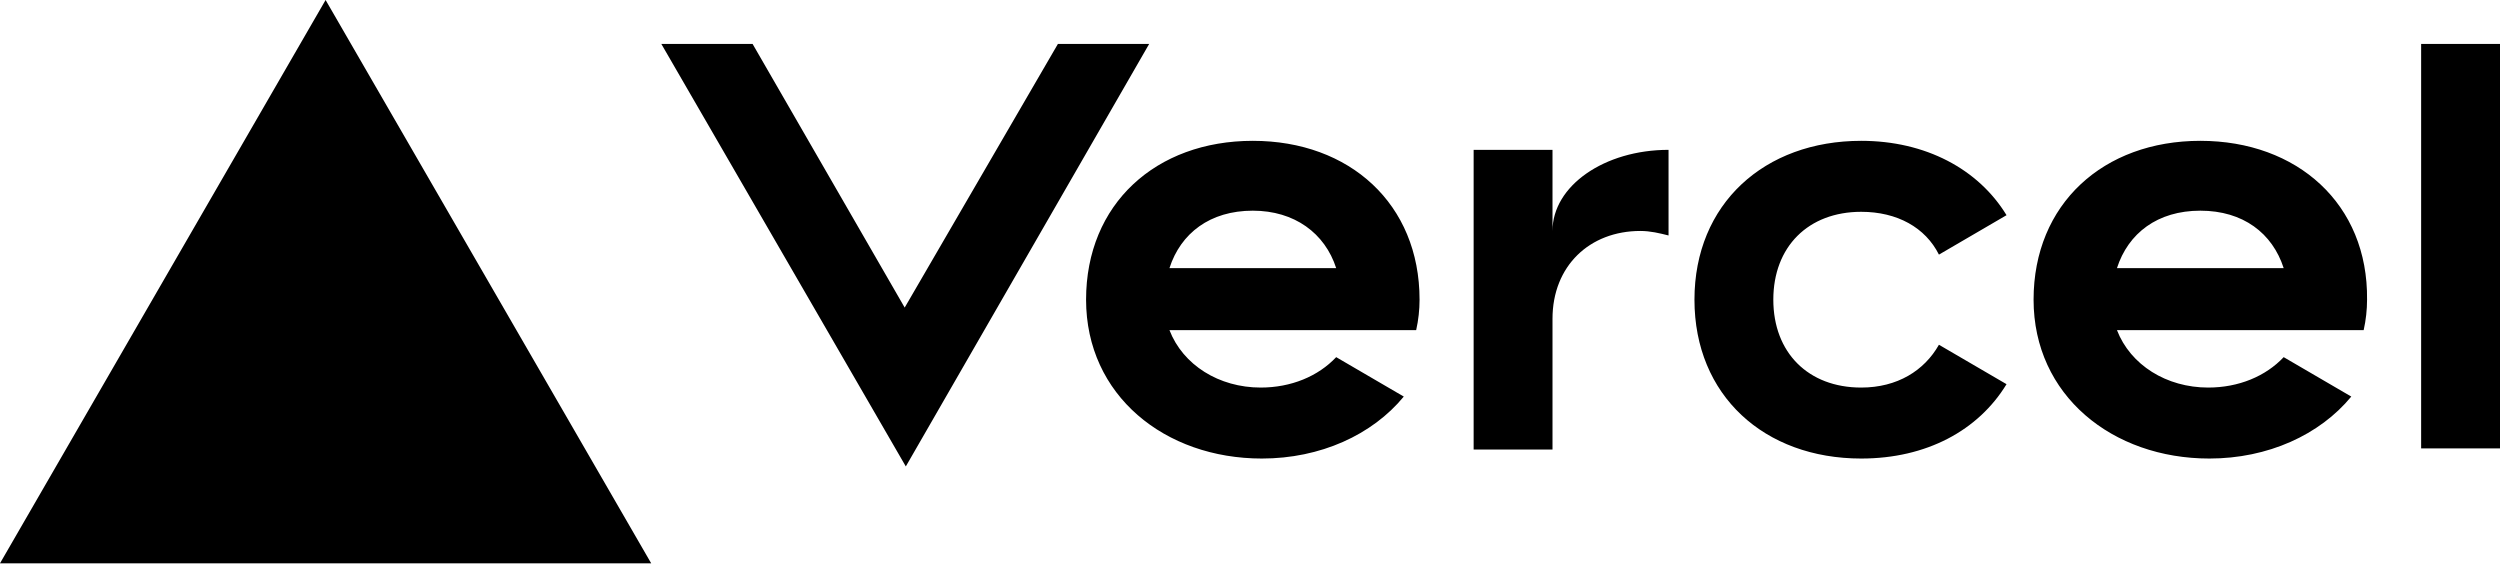
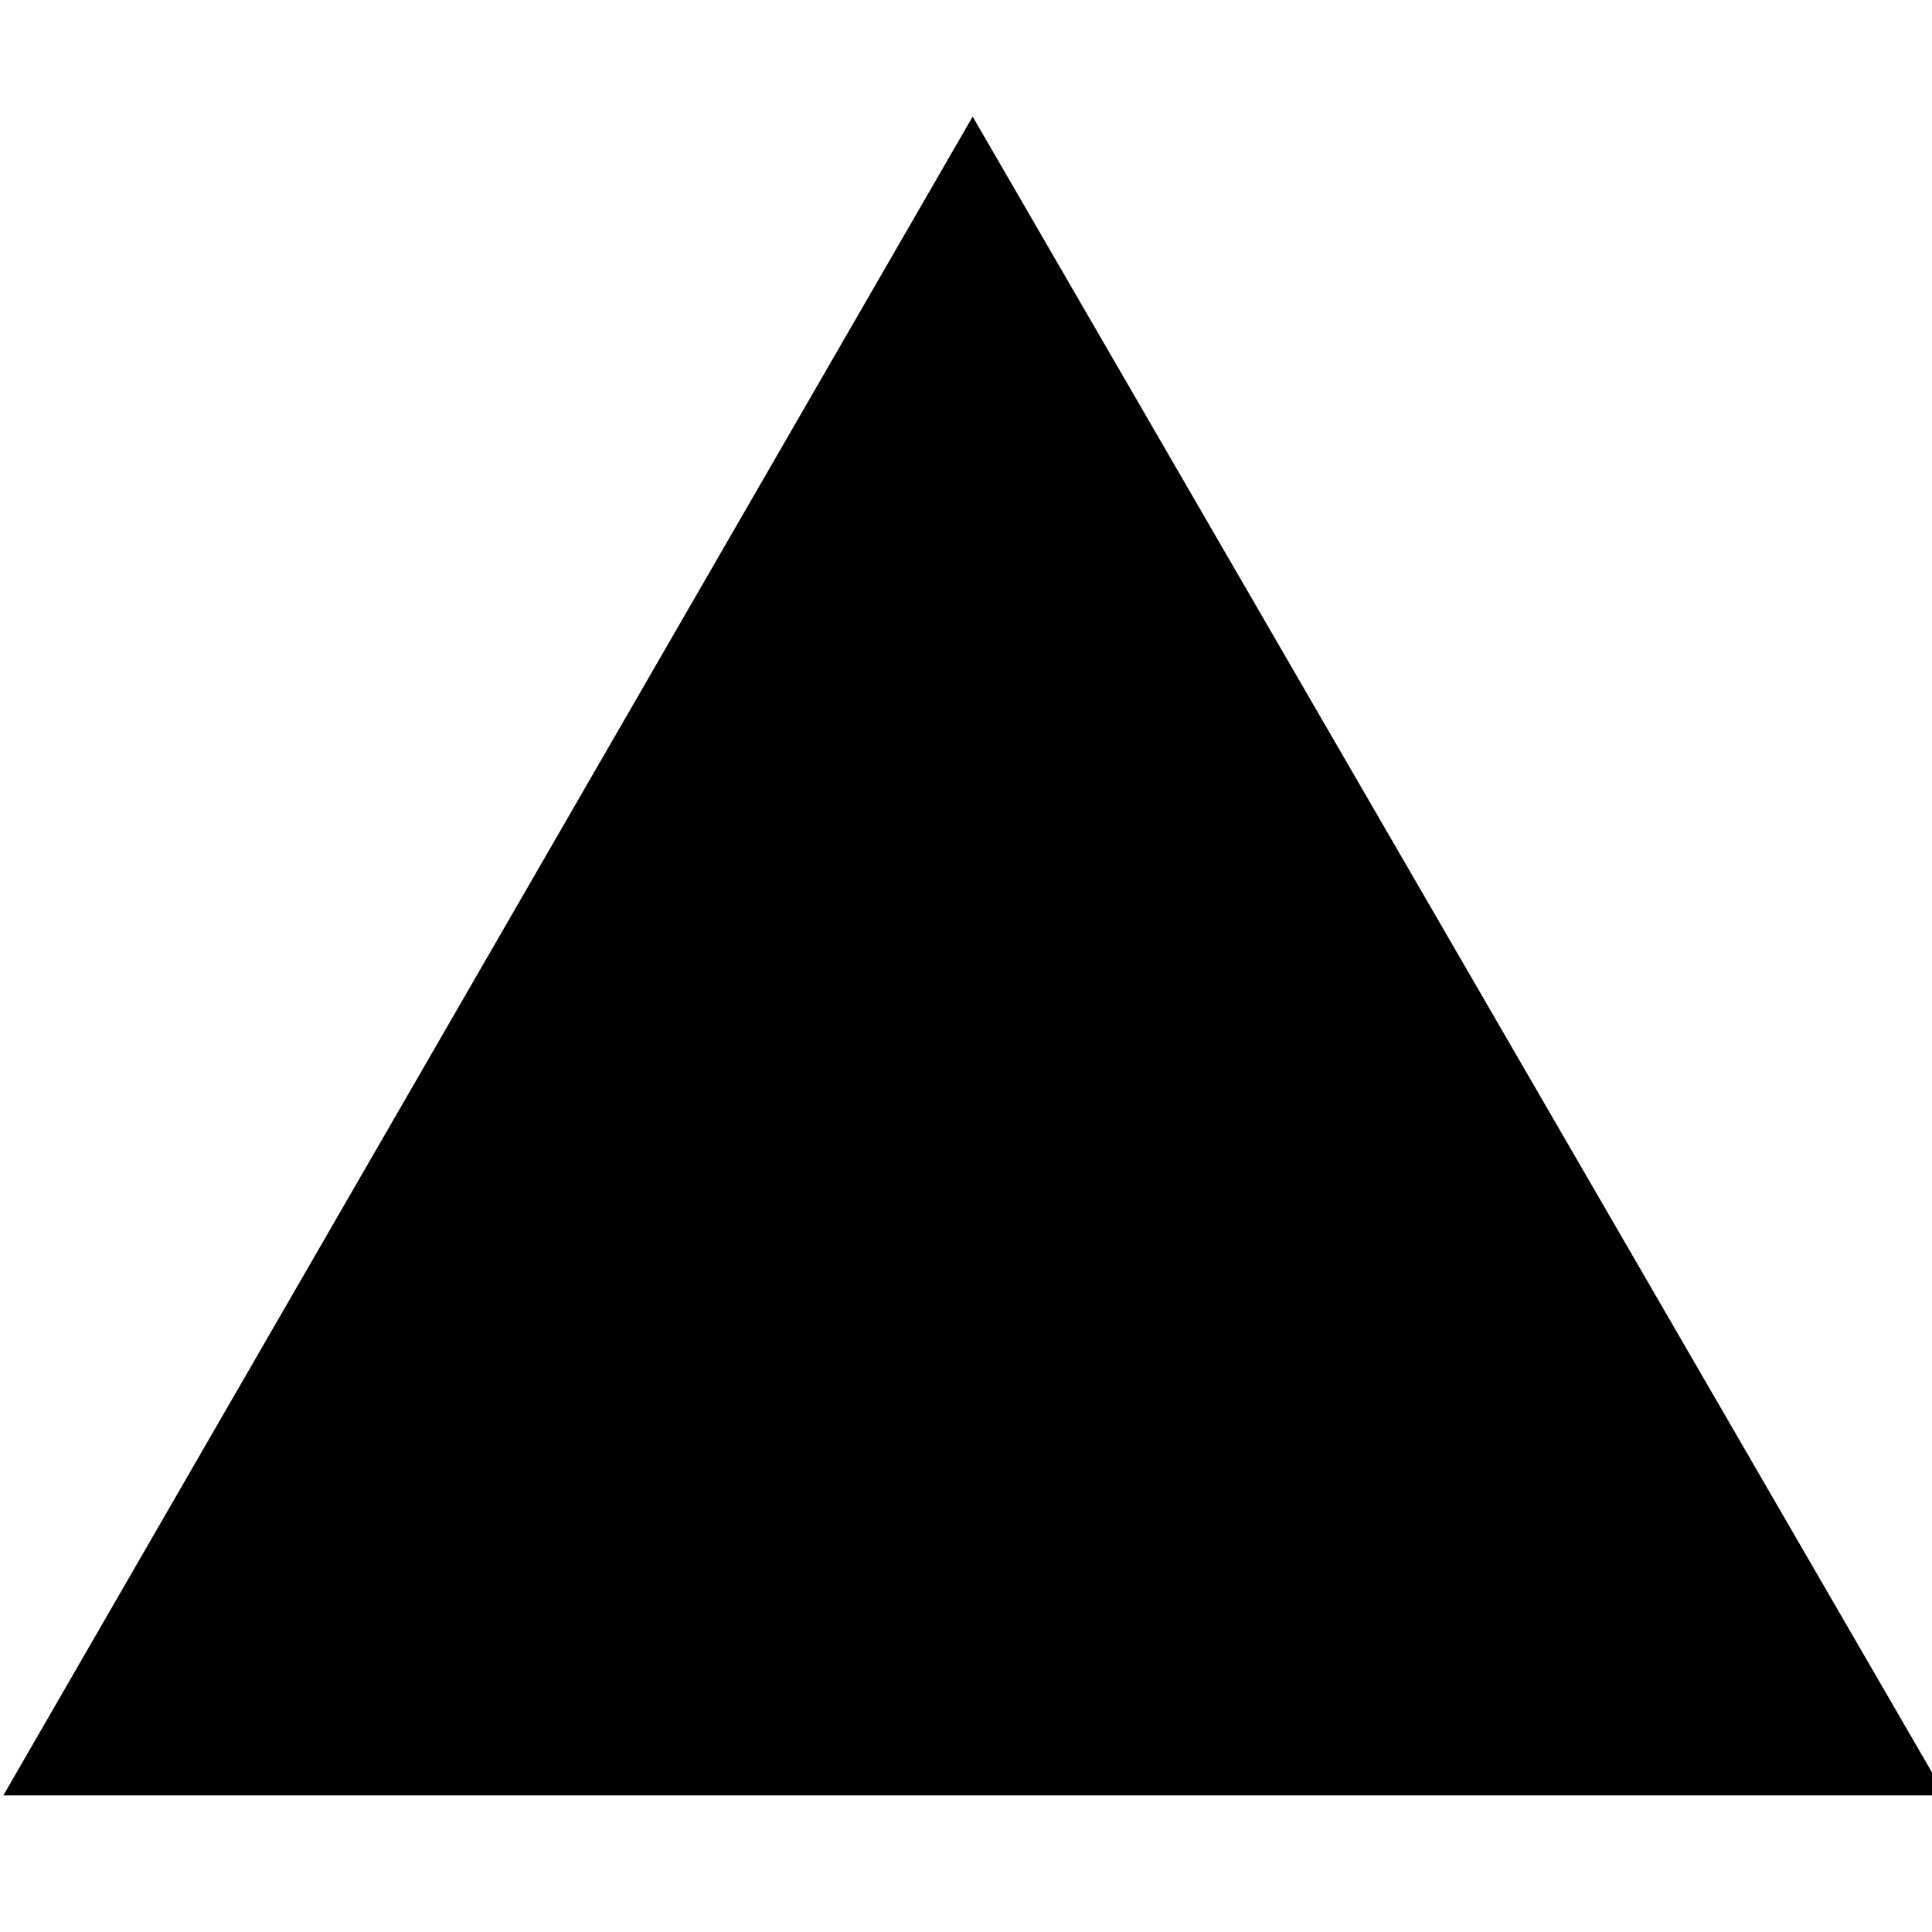
- <svg xmlns="http://www.w3.org/2000/svg" version="1.1" id="Layer_1" x="0px" y="0px" viewBox="0 0 221.9 50" style="enable-background:new 0 0 221.9 50;" xml:space="preserve">
-   <path d="M111.2,12.5c-8.6,0-14.8,5.6-14.8,14.1s7,14.1,15.6,14.1c5.2,0,9.8-2.1,12.6-5.5l-6-3.5c-1.6,1.7-4,2.7-6.7,2.7  c-3.7,0-6.9-2-8.1-5.1h21.9c0.2-0.9,0.3-1.8,0.3-2.7C126,18.1,119.8,12.5,111.2,12.5z M103.8,23.8c1-3.1,3.6-5.1,7.4-5.1  c3.7,0,6.4,2,7.4,5.1H103.8z M102,3.9L80.4,41.4L58.7,3.9h8.1l13.5,23.4L93.9,3.9H102z M28.9,0l28.9,50H0L28.9,0z M157.4,26.6  c0,4.7,3.1,7.8,7.8,7.8c3.2,0,5.6-1.5,6.9-3.8l6,3.5c-2.5,4.1-7.1,6.6-12.9,6.6c-8.6,0-14.8-5.6-14.8-14.1s6.2-14.1,14.8-14.1  c5.7,0,10.4,2.5,12.9,6.6l-6,3.5c-1.2-2.4-3.7-3.8-6.9-3.8C160.5,18.8,157.4,21.9,157.4,26.6z M221.9,3.9v35.9h-7V3.9H221.9z   M195.3,12.5c-8.6,0-14.8,5.6-14.8,14.1s7,14.1,15.6,14.1c5.2,0,9.8-2.1,12.6-5.5l-6-3.5c-1.6,1.7-4,2.7-6.7,2.7  c-3.7,0-6.9-2-8.1-5.1h21.9c0.2-0.9,0.3-1.8,0.3-2.7C210.2,18.1,203.9,12.5,195.3,12.5z M187.9,23.8c1-3.1,3.6-5.1,7.4-5.1  s6.4,2,7.4,5.1H187.9z M148.1,13.3v7.6c-0.8-0.2-1.6-0.4-2.5-0.4c-4.5,0-7.8,3.1-7.8,7.8v11.6h-7V13.3h7v7.2  C137.8,16.5,142.4,13.3,148.1,13.3z">
-  </path>
+ <svg xmlns="http://www.w3.org/2000/svg" version="1.2" viewBox="0 0 58 58" width="58" height="58">
+   <style />
+   <path d="m112.2 16.1c-8.7 0-15 5.7-15 14.2 0 8.6 7.1 14.3 15.8 14.3 5.2 0 9.9-2.2 12.7-5.6l-6.1-3.5c-1.6 1.7-4 2.7-6.7 2.7-3.8 0-7-2-8.2-5.1h22.1q0.3-1.4 0.3-2.8c0-8.5-6.3-14.2-14.9-14.2zm-7.5 11.4c1-3.1 3.6-5.1 7.5-5.1 3.7 0 6.4 2 7.4 5.1zm-1.8-20.1l-21.8 37.9-21.9-37.9h8.2l13.6 23.7 13.7-23.7zm-73.7-3.9l29.2 50.4h-58.3zm129.6 26.9c0 4.7 3.1 7.8 7.8 7.8 3.3 0 5.7-1.5 7-3.8l6.1 3.5c-2.6 4.2-7.2 6.7-13.1 6.7-8.6 0-14.9-5.6-14.9-14.2 0-8.6 6.3-14.2 14.9-14.2 5.8 0 10.5 2.5 13.1 6.6l-6.1 3.5c-1.2-2.4-3.7-3.8-7-3.8-4.7 0-7.8 3.1-7.8 7.9zm65-22.9v36.2h-7v-36.2zm-26.9 8.7c-8.6 0-14.9 5.6-14.9 14.2 0 8.6 7.1 14.2 15.8 14.2 5.2 0 9.8-2.1 12.7-5.5l-6.1-3.6c-1.6 1.7-4 2.7-6.7 2.7-3.8 0-7-2-8.2-5.1h22.1q0.3-1.4 0.3-2.7c0.1-8.6-6.3-14.2-15-14.2zm-7.4 11.4c1-3.2 3.6-5.2 7.4-5.2 3.9 0 6.5 2 7.5 5.2zm-40.1-10.6v7.6c-0.8-0.2-1.7-0.4-2.6-0.4-4.5 0-7.8 3.2-7.8 7.9v11.7h-7.1v-26.8h7.1v7.2c0-4 4.6-7.2 10.4-7.2z" />
</svg>
